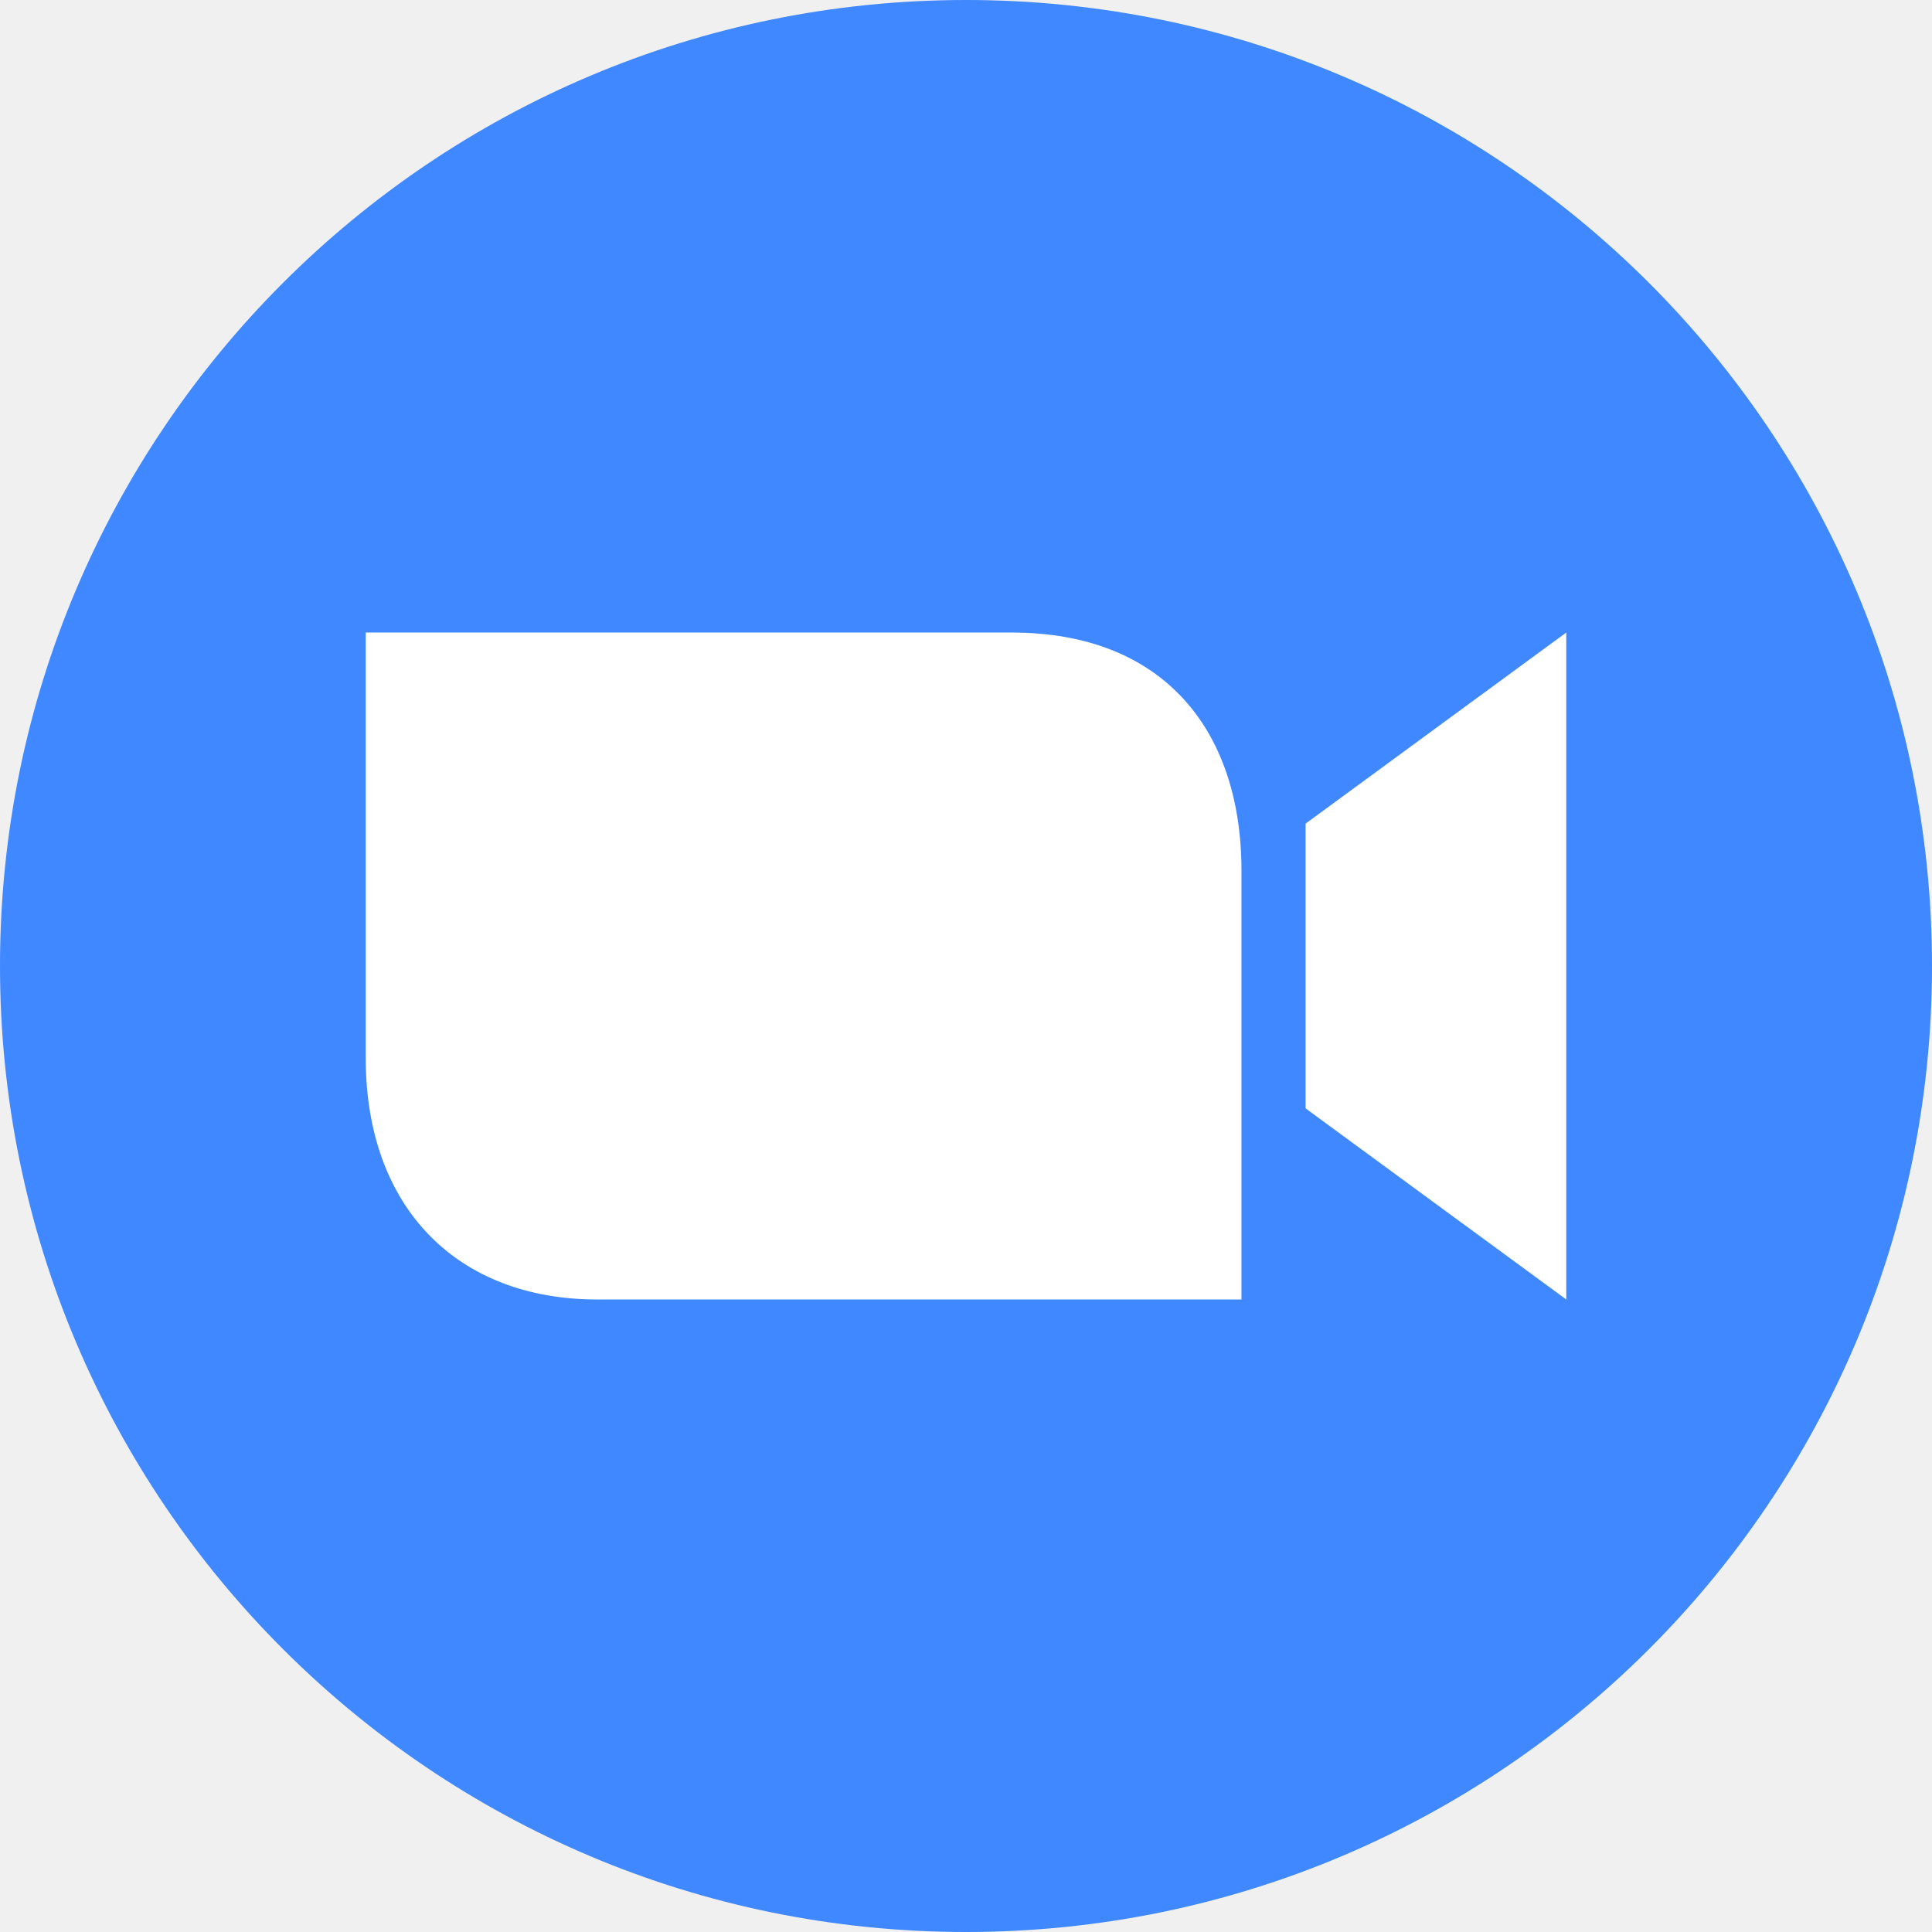
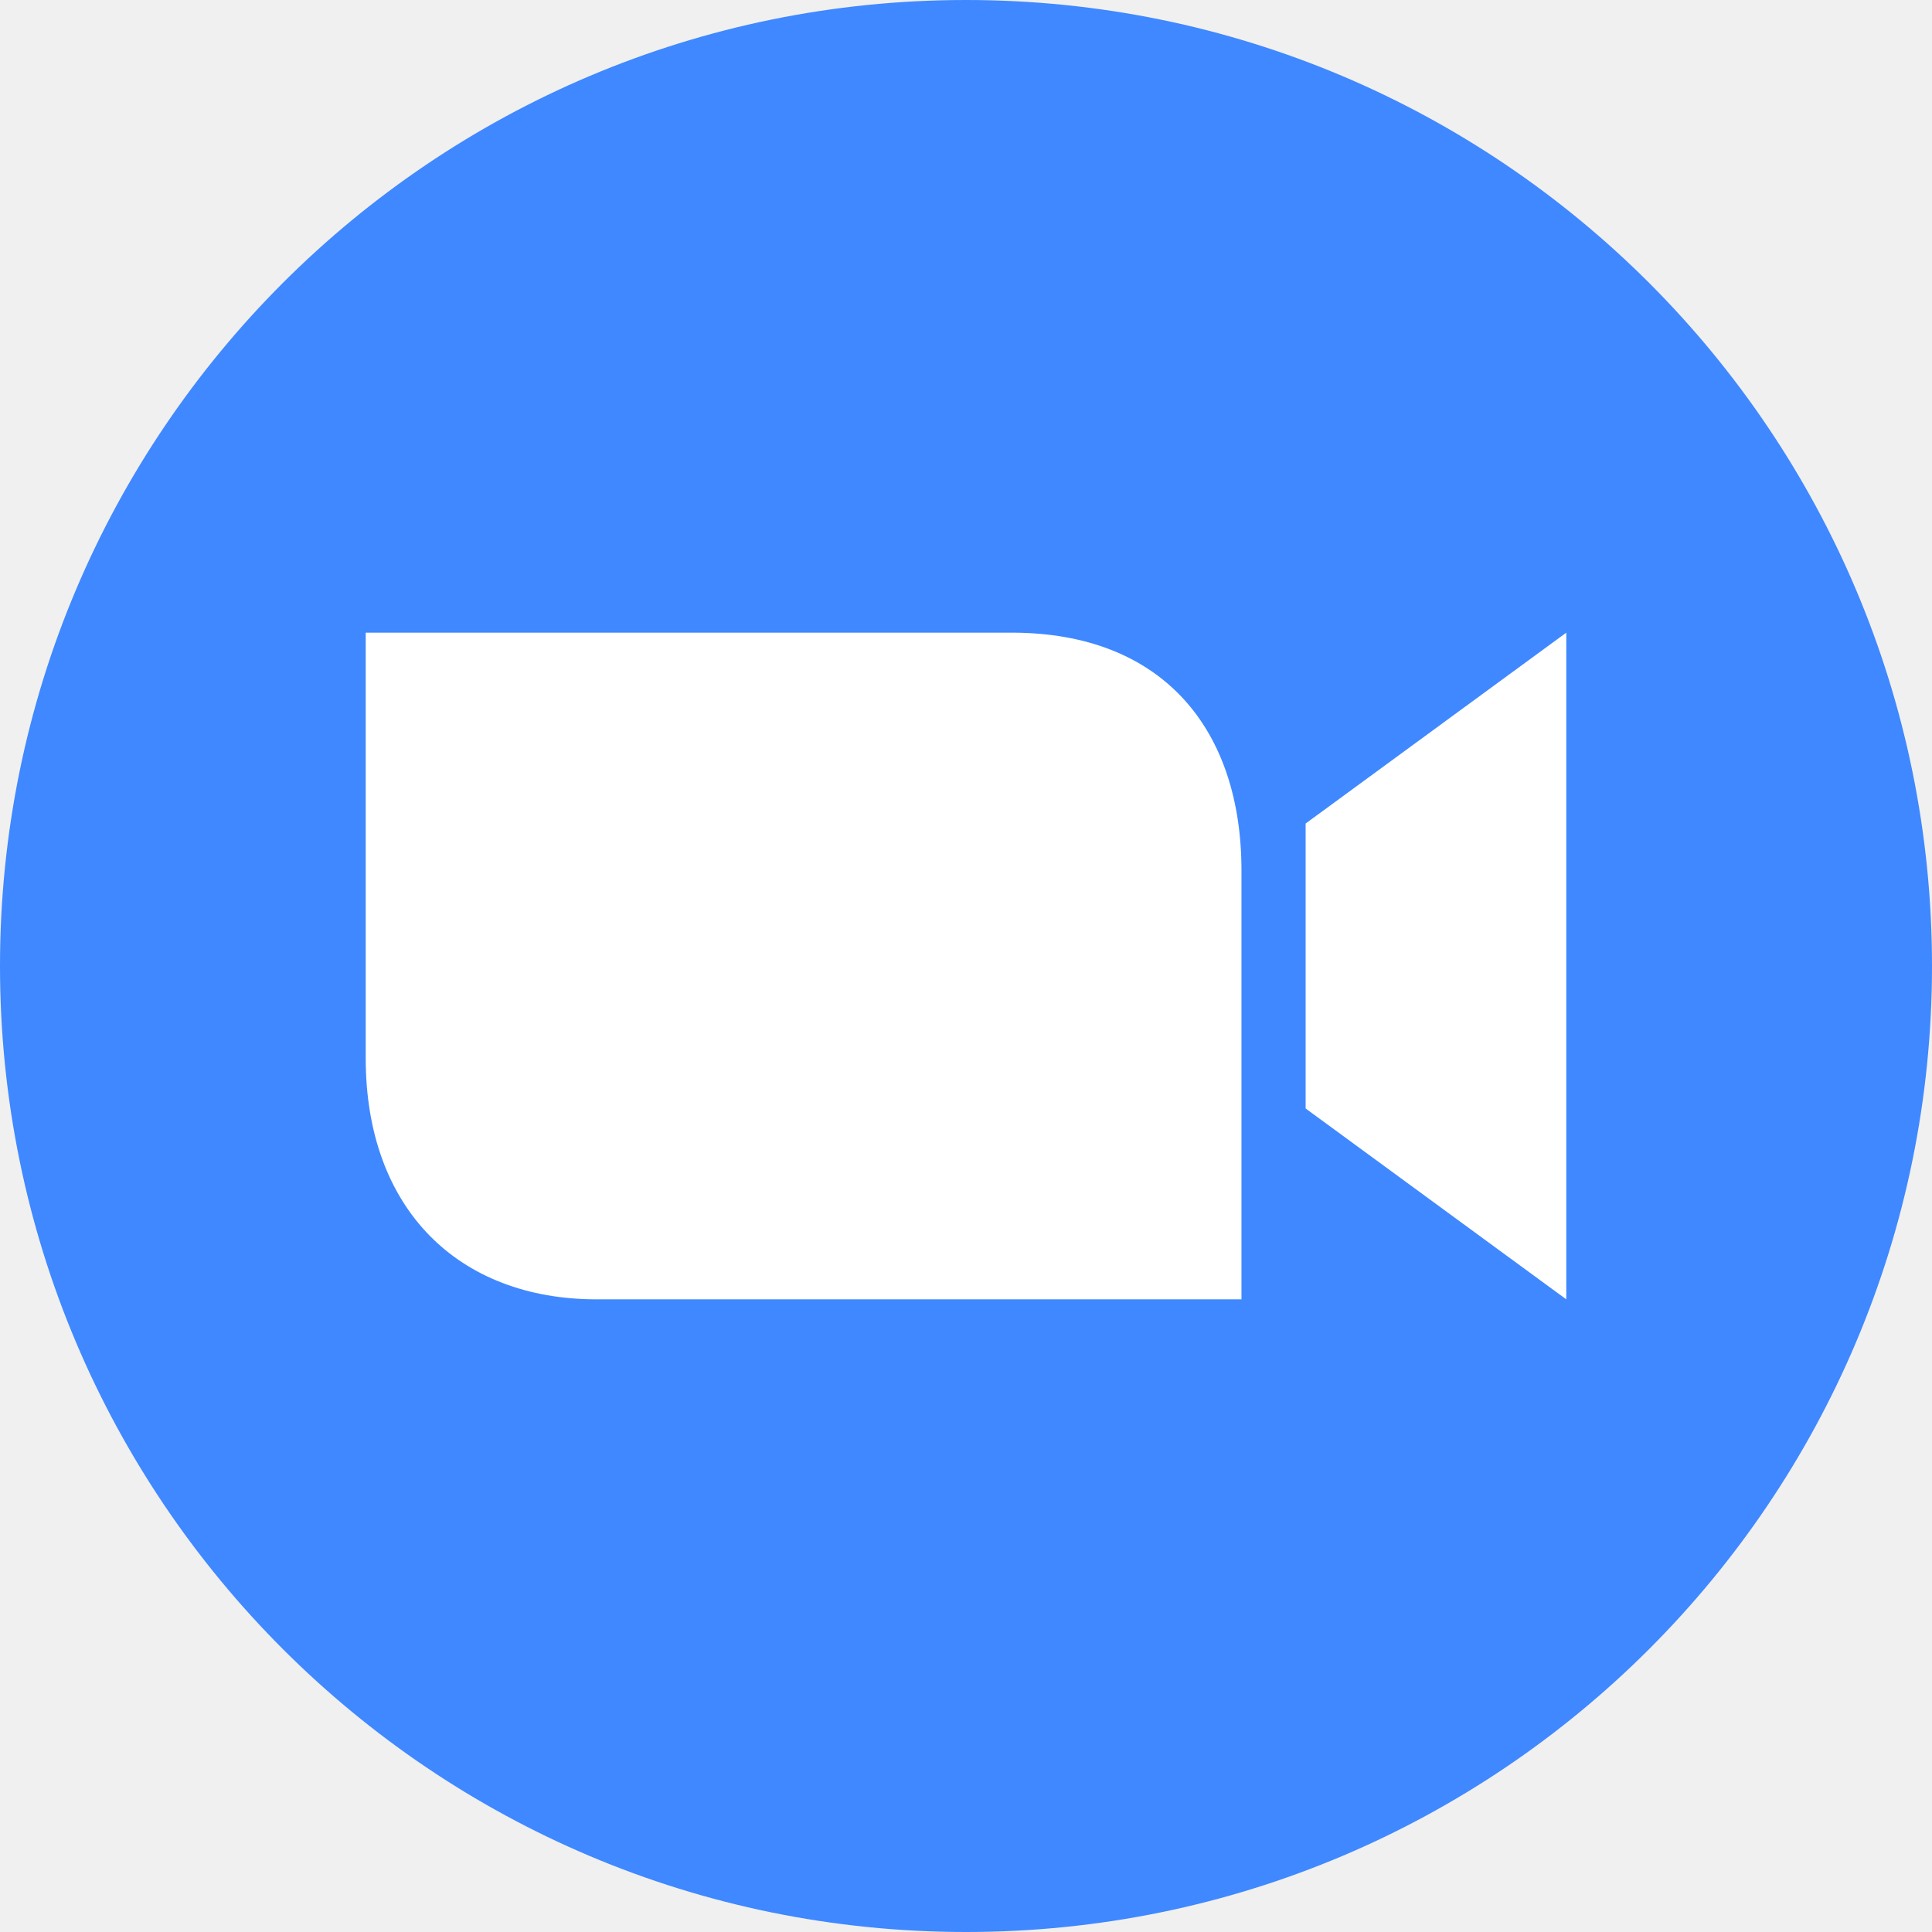
- <svg xmlns="http://www.w3.org/2000/svg" width="100%" height="100%" viewBox="0 0 512 512" version="1.1" xml:space="preserve" style="fill-rule:evenodd;clip-rule:evenodd;stroke-linejoin:round;stroke-miterlimit:1.414;">
-   <g id="Layer1">
-     <circle cx="256" cy="256" r="256" style="fill:#3f88ff;" />
-     <path d="M346,293.737l0,-75.474l69.075,-50.635l0,176.744l-69.075,-50.635Z" style="fill:#fff;" />
-     <path d="M329,230.688c0,0 0,0 0,0c0,-37.101 -20.612,-63.06 -60.893,-63.06c-66.608,0 -171.182,0 -171.182,0c0,0 0,60.795 0,112.774c0,39.919 24.526,63.97 61.254,63.97c68.347,0 170.821,0 170.821,0c0,0 0,-61.365 0,-113.684Z" style="fill:#fff;" />
+ <svg xmlns="http://www.w3.org/2000/svg" width="24pt" height="24pt" viewBox="0 0 24 24" version="1.1">
+   <g id="surface1">
+     <path style=" stroke:none;fill-rule:evenodd;fill:rgb(24.706%,53.333%,100%);fill-opacity:1;" d="M 24 12 C 24 18.629 18.629 24 12 24 C 5.371 24 0 18.629 0 12 C 0 5.371 5.371 0 12 0 C 18.629 0 24 5.371 24 12 Z M 24 12 " />
+     <path style=" stroke:none;fill-rule:evenodd;fill:rgb(100%,100%,100%);fill-opacity:1;" d="M 16.219 13.77 L 16.219 10.23 L 19.457 7.859 L 19.457 16.141 Z M 16.219 13.77 " />
+     <path style=" stroke:none;fill-rule:evenodd;fill:rgb(100%,100%,100%);fill-opacity:1;" d="M 15.422 10.812 C 15.422 9.074 14.457 7.859 12.566 7.859 C 9.445 7.859 4.543 7.859 4.543 7.859 C 4.543 7.859 4.543 10.707 4.543 13.145 C 4.543 15.016 5.691 16.141 7.414 16.141 C 10.617 16.141 15.422 16.141 15.422 16.141 C 15.422 16.141 15.422 13.266 15.422 10.812 Z M 15.422 10.812 " />
  </g>
</svg>
